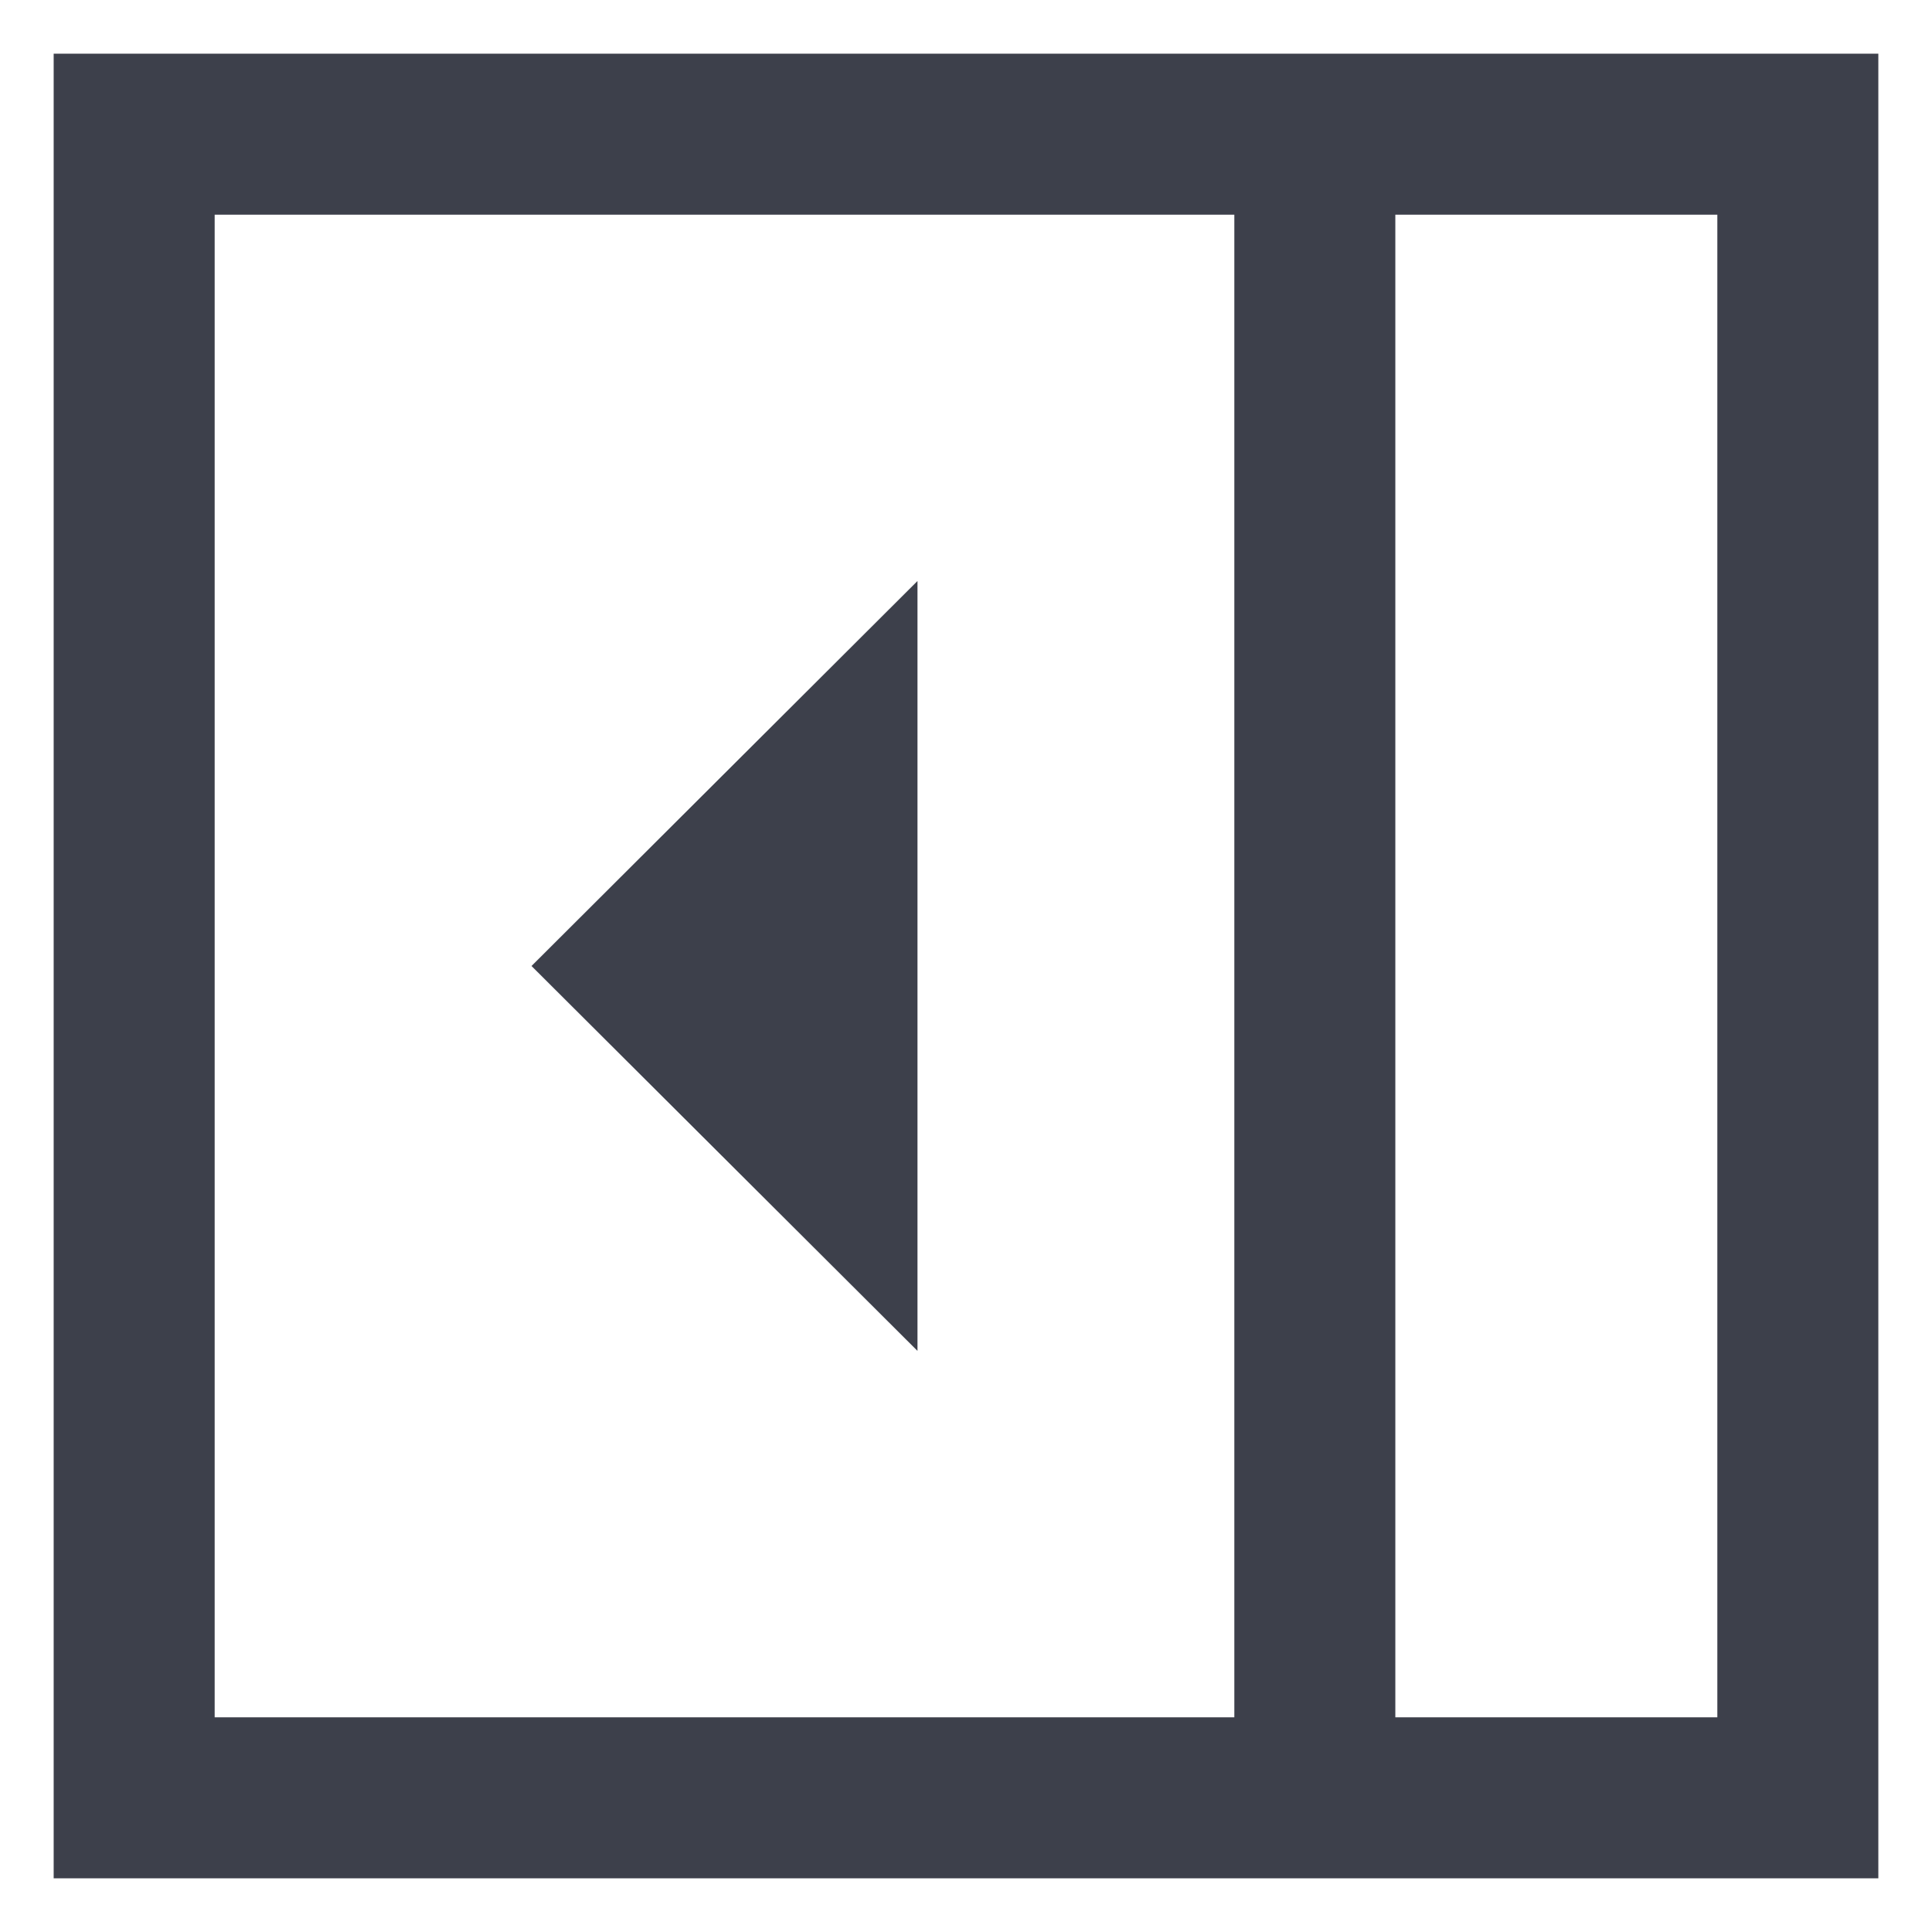
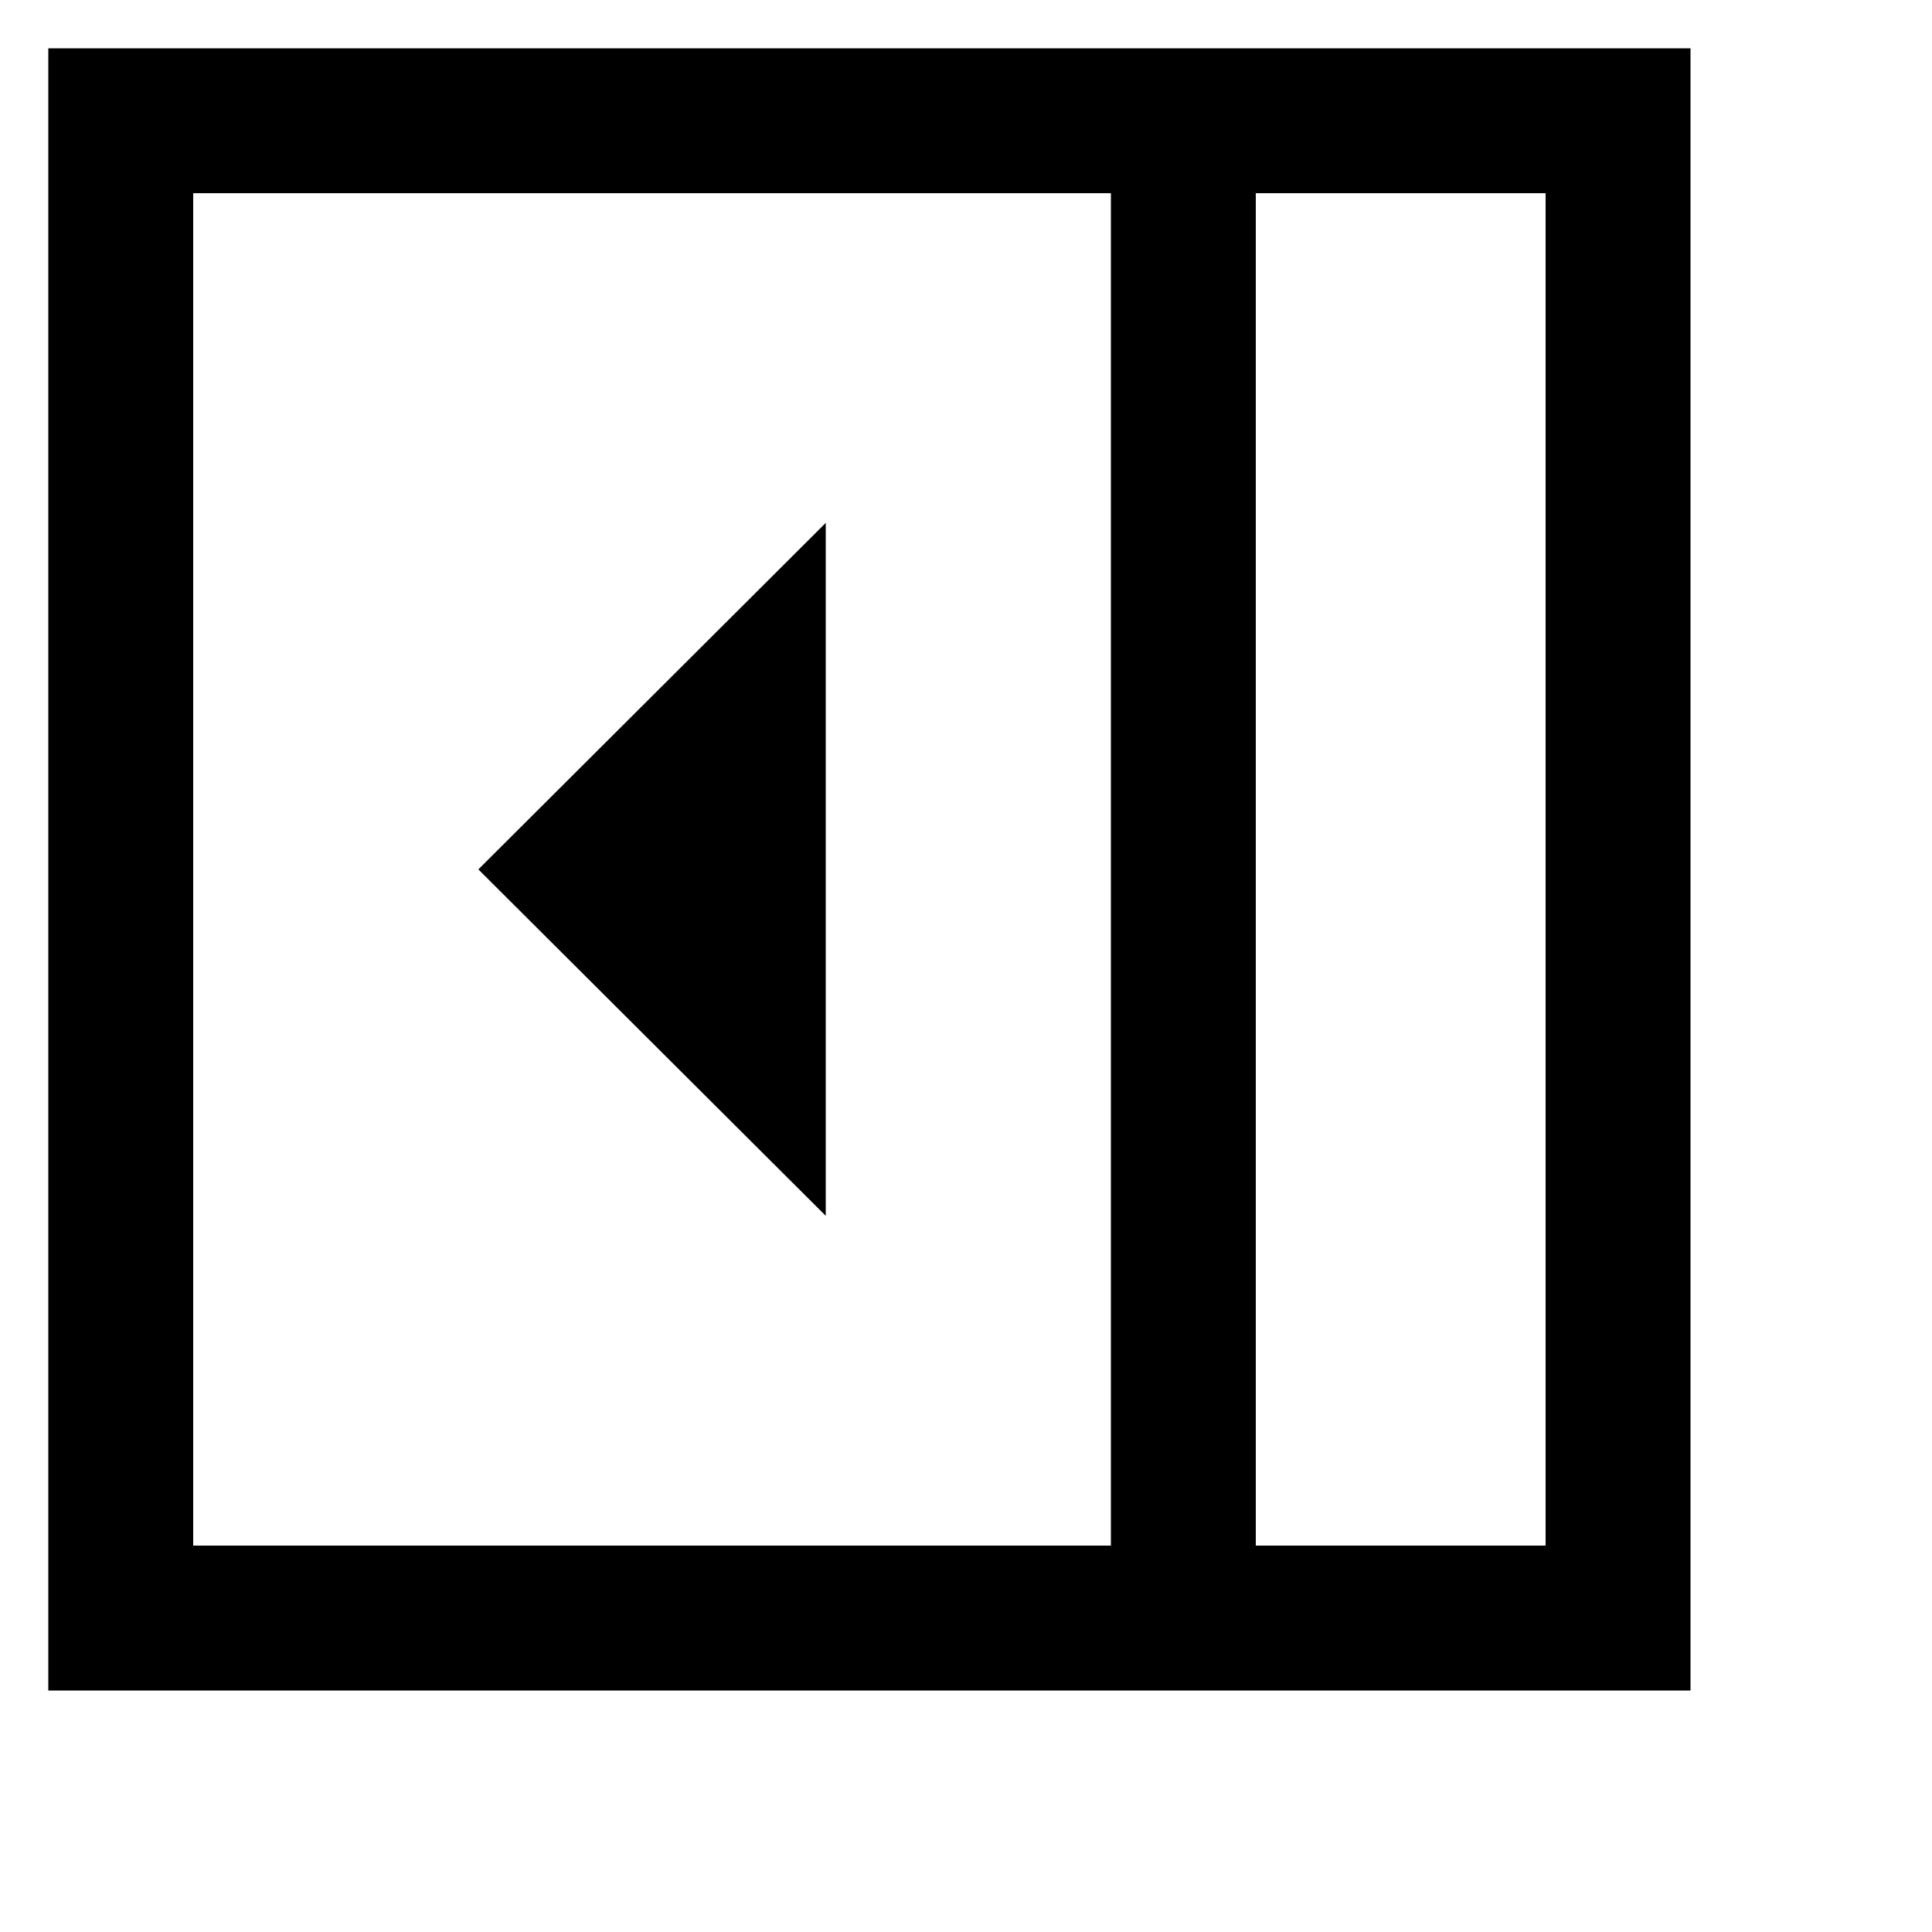
- <svg xmlns="http://www.w3.org/2000/svg" width="18" height="18" viewBox="0 0 18 18" fill="none">
-   <path d="M8.548 12.586V5.413L4.952 9L8.548 12.586ZM13 16H16V2H13V16ZM2 16H11.5V2H2V16ZM0.5 17.5V0.5H17.5V17.5H0.5Z" fill="#3D404B" />
+ <svg xmlns="http://www.w3.org/2000/svg" width="20" height="20" viewBox="0 0 20 20">
+   <path d="M8.548 12.586V5.413L4.952 9L8.548 12.586ZM13 16H16V2H13V16ZM2 16H11.5V2H2V16ZM0.5 17.5V0.5H17.5V17.5H0.5Z" />
</svg>
